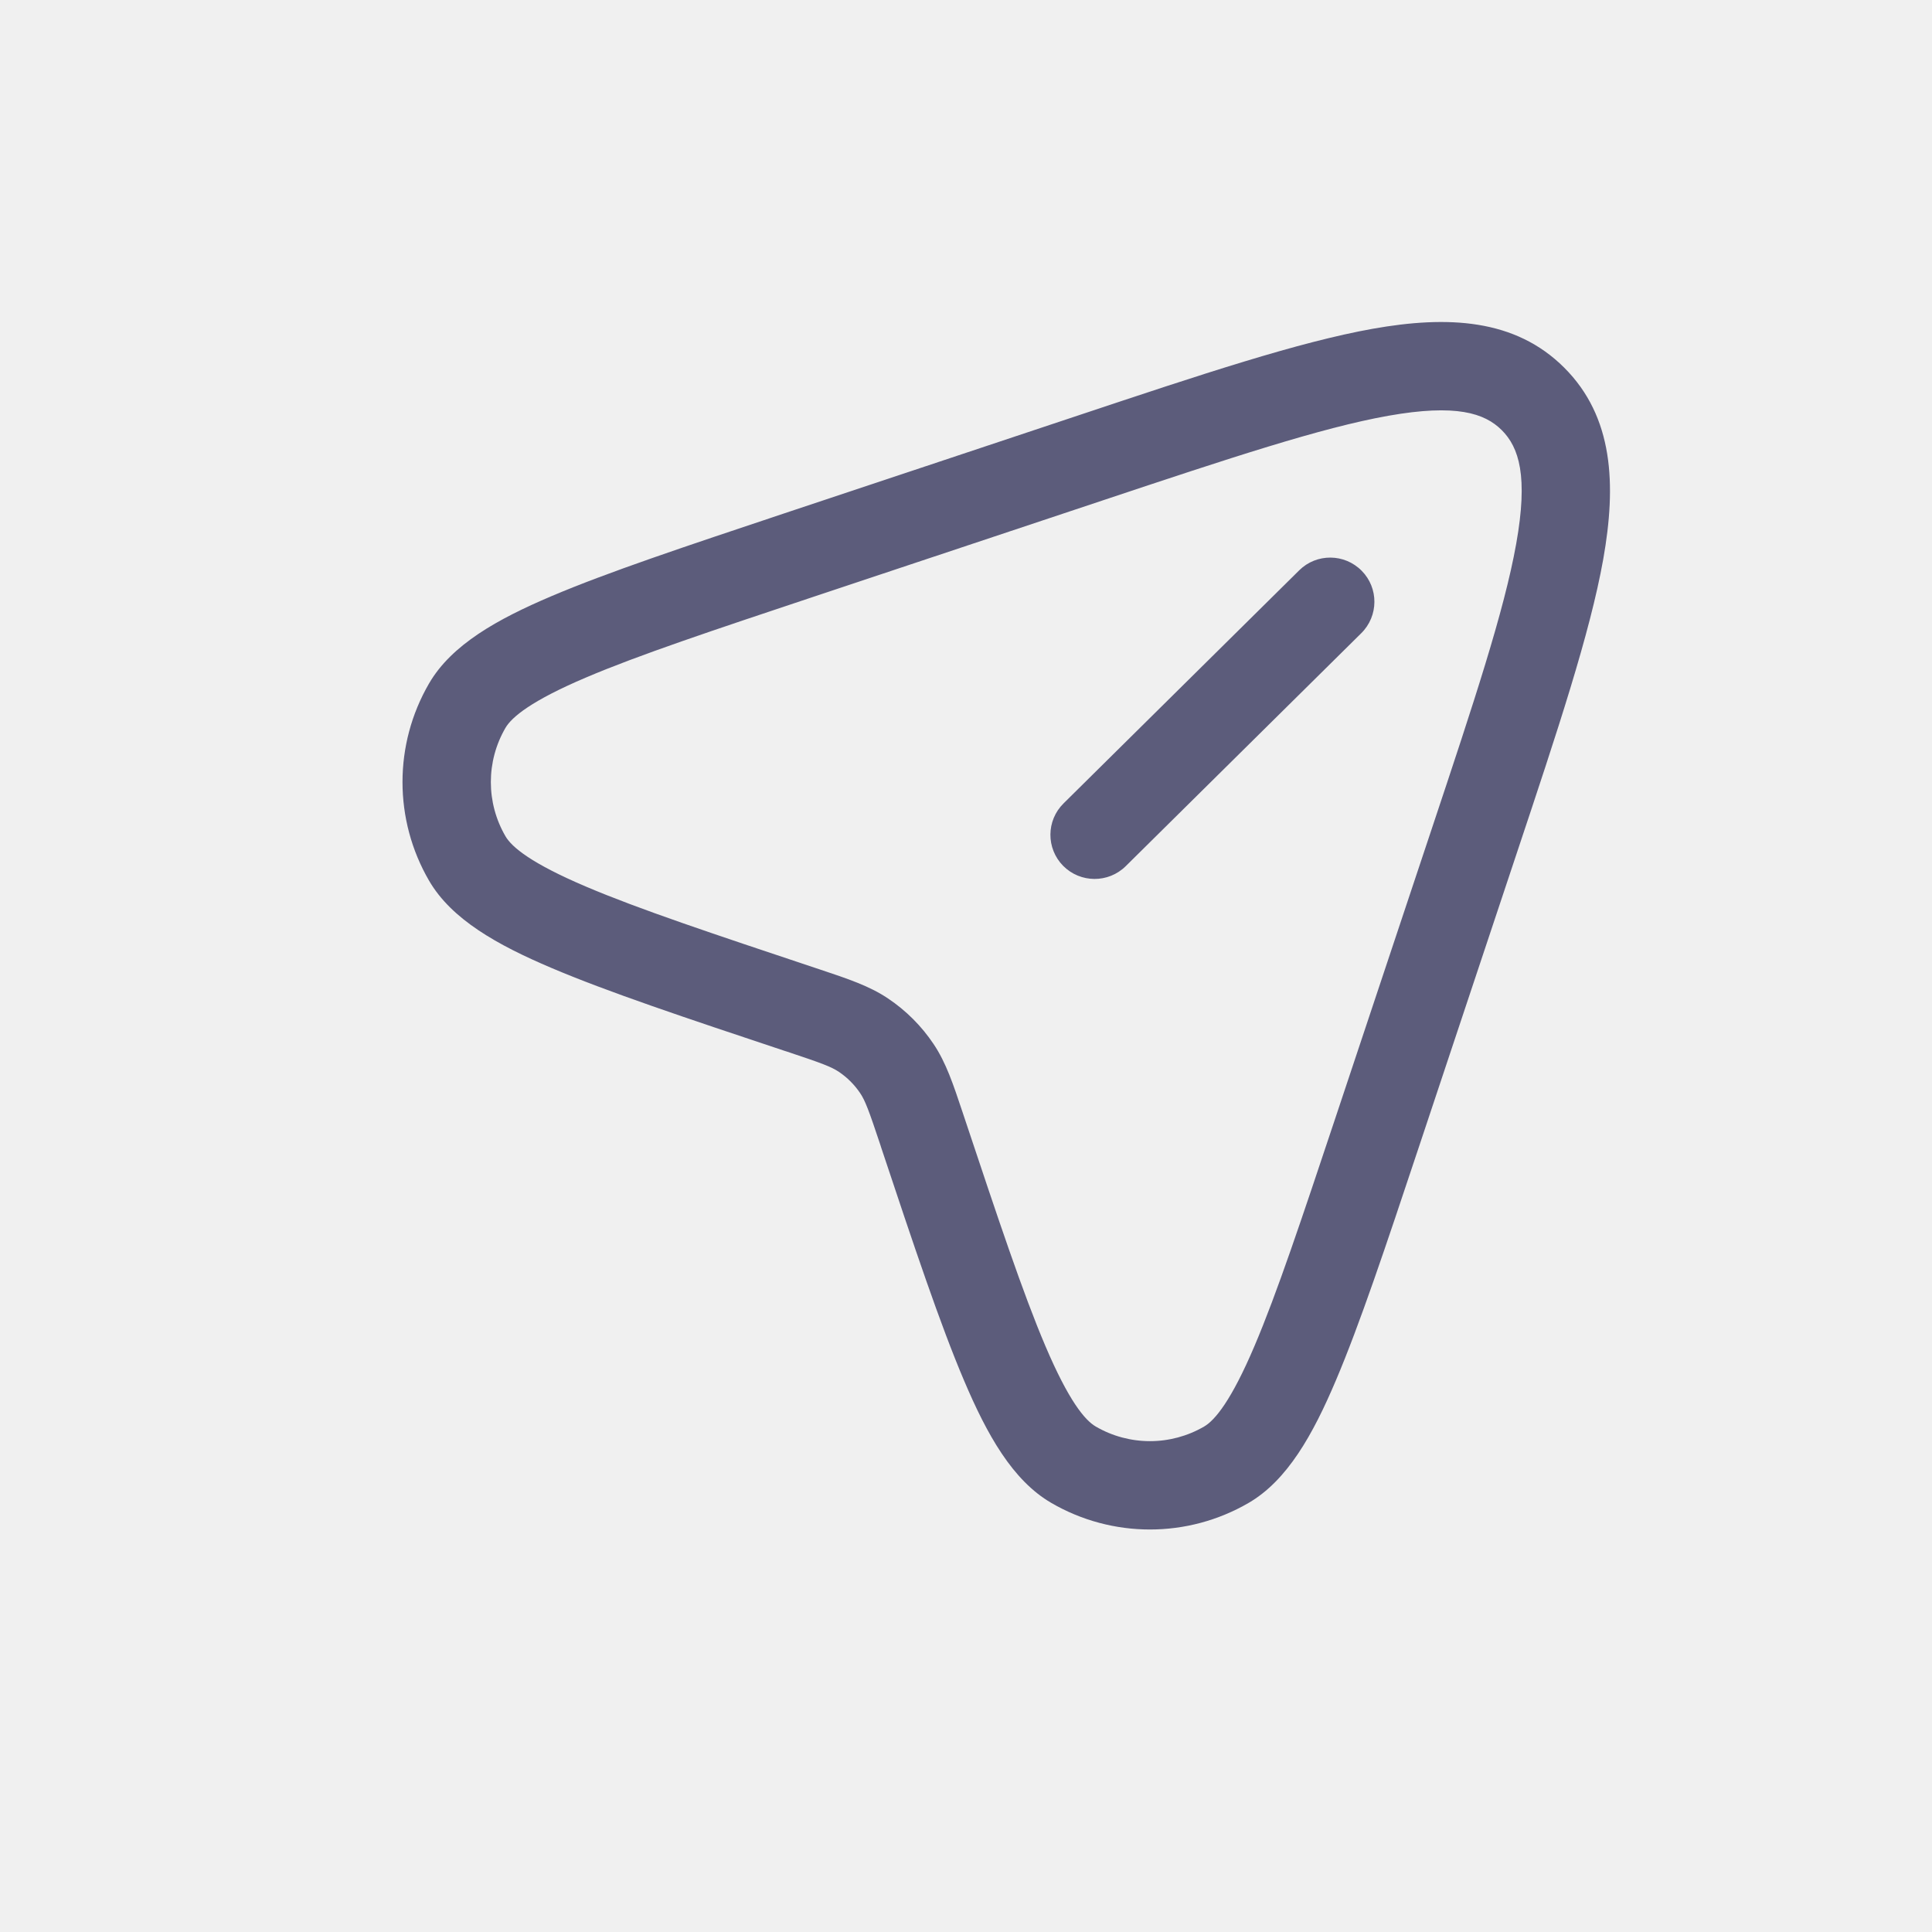
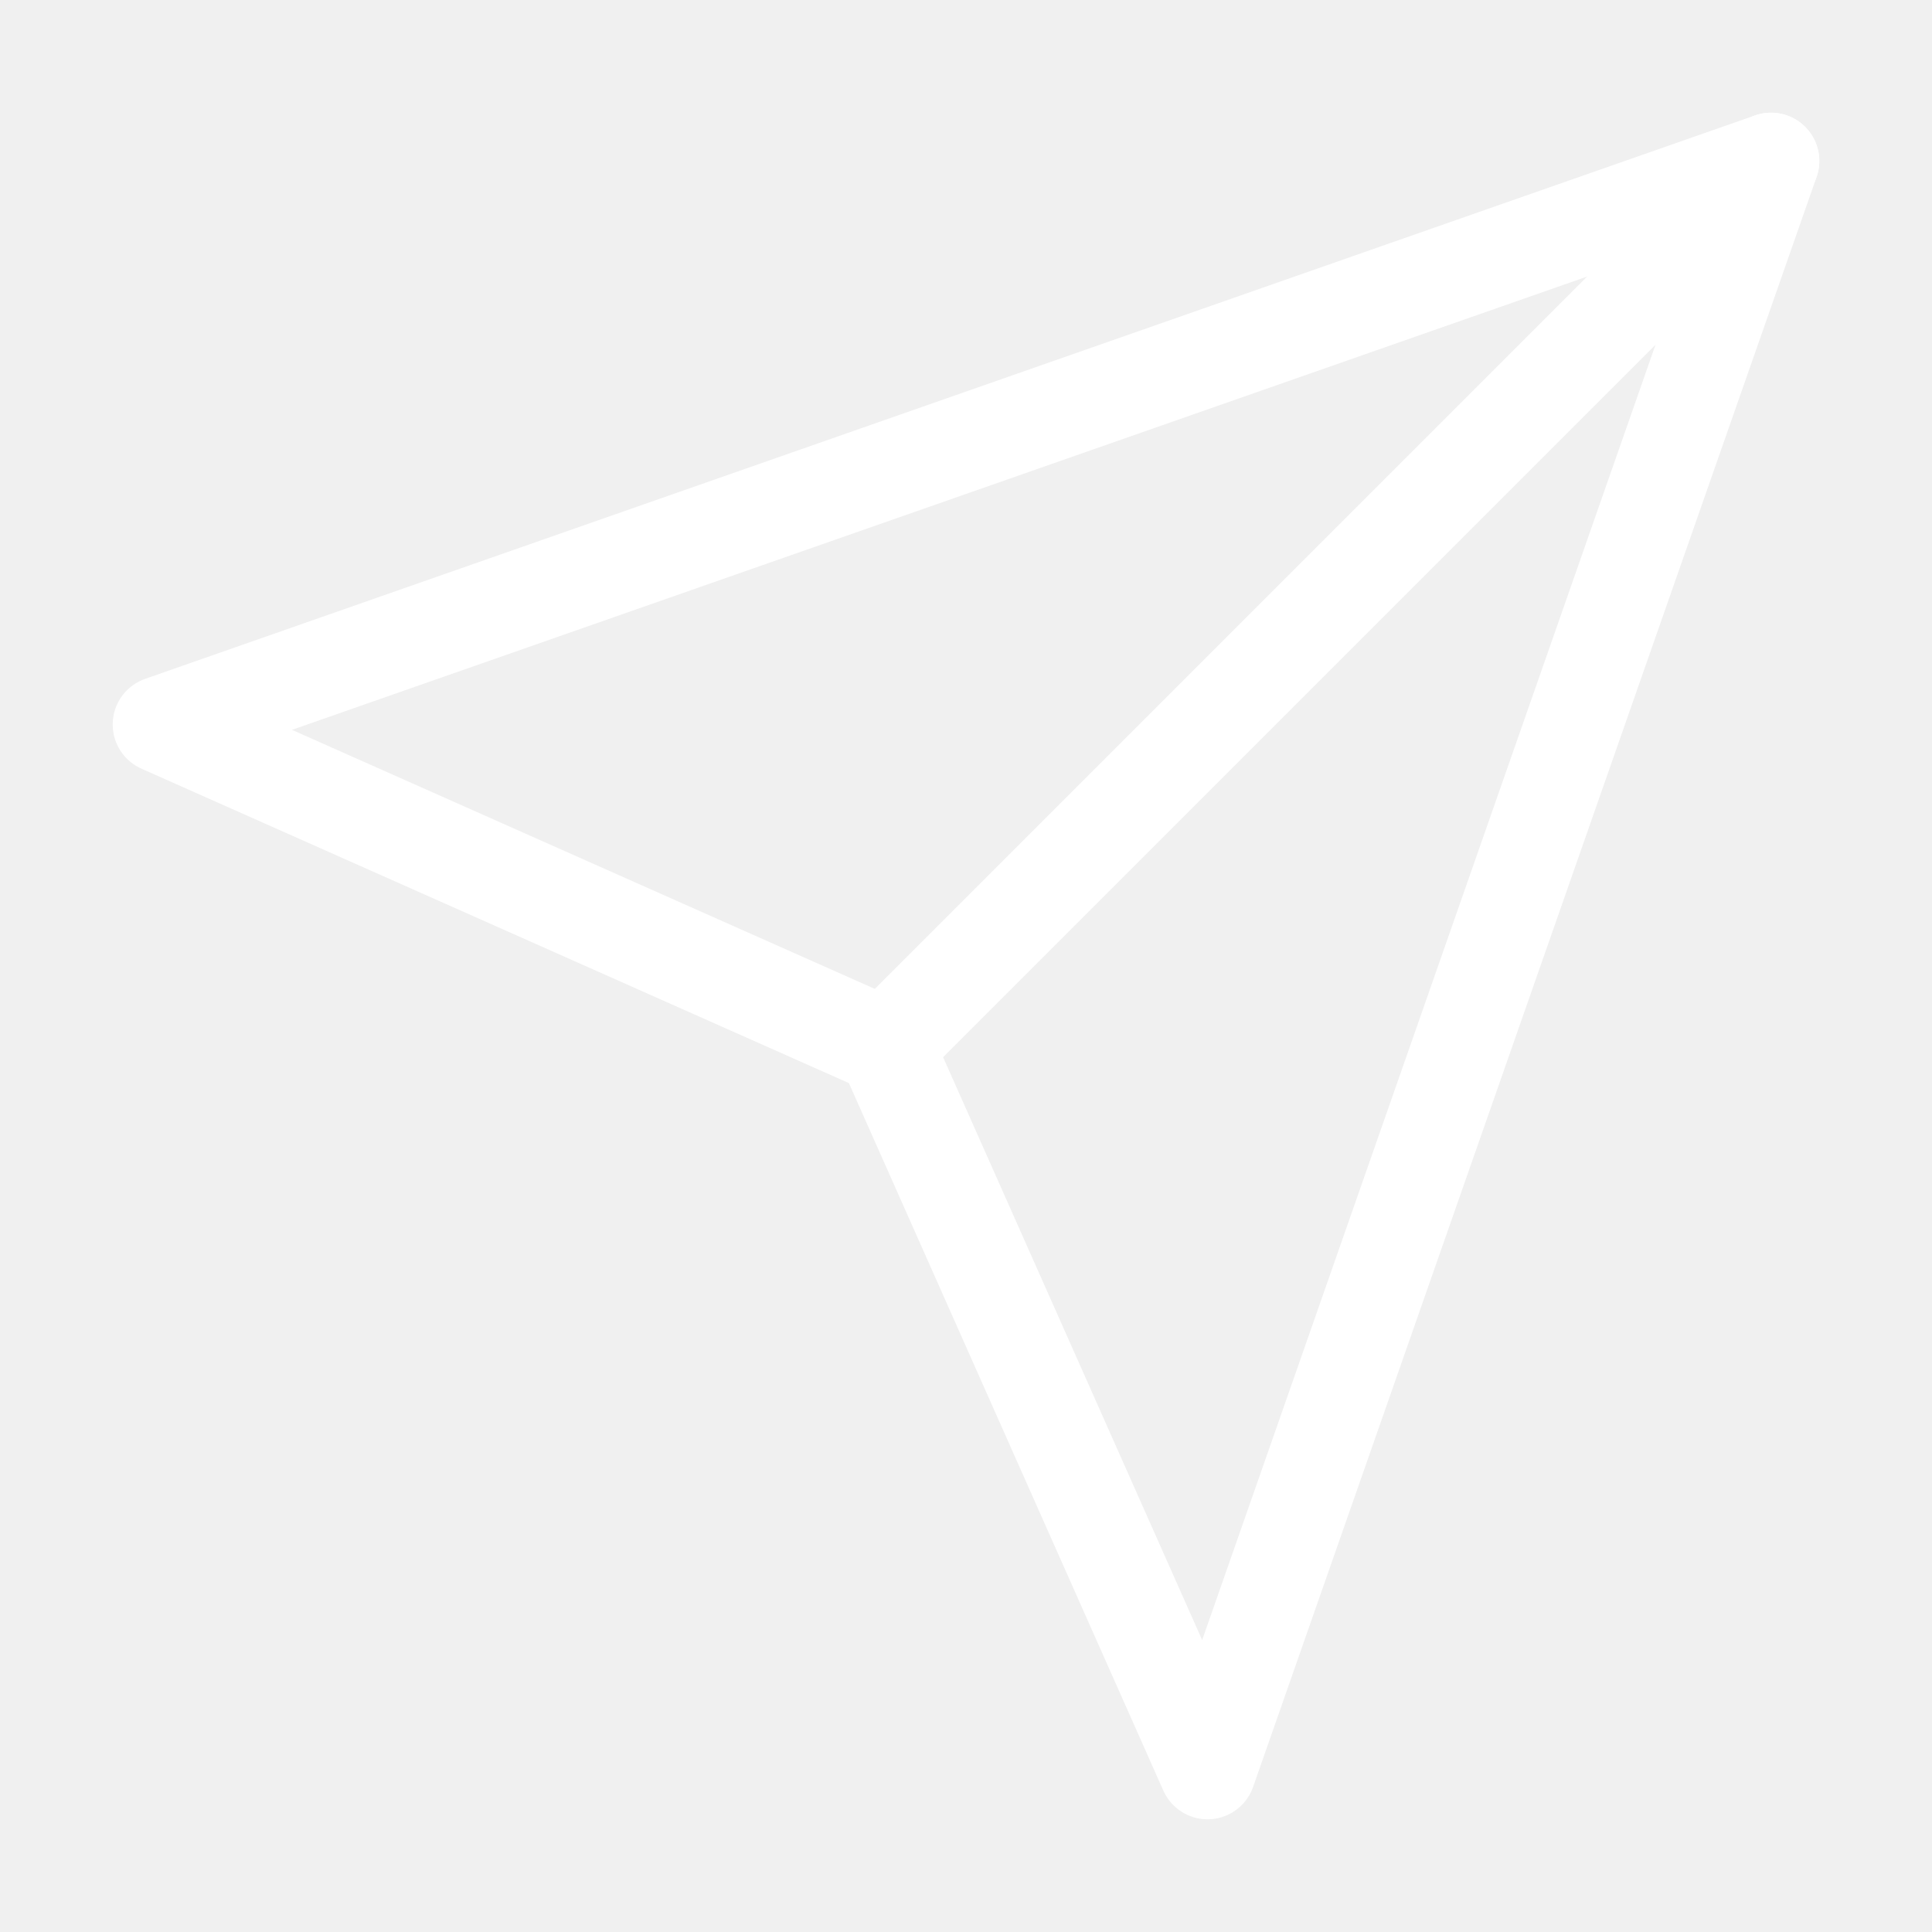
- <svg xmlns="http://www.w3.org/2000/svg" width="24" height="24" viewBox="0 0 24 24" fill="none">
-   <path fill-rule="evenodd" clip-rule="evenodd" d="M17.245 5.165C16.41 5.314 15.283 5.688 13.702 6.215L10.122 7.408C8.851 7.832 7.93 8.139 7.28 8.416C6.6 8.705 6.358 8.907 6.279 9.042C6.037 9.458 6.037 9.972 6.279 10.388C6.358 10.524 6.6 10.725 7.28 11.014C7.93 11.291 8.851 11.598 10.122 12.022C10.143 12.029 10.162 12.036 10.182 12.042C10.529 12.158 10.799 12.247 11.031 12.403C11.255 12.553 11.447 12.745 11.597 12.969C11.753 13.201 11.842 13.471 11.958 13.818C11.964 13.838 11.971 13.857 11.978 13.878C12.402 15.149 12.709 16.07 12.986 16.72C13.275 17.4 13.476 17.642 13.612 17.721C14.028 17.963 14.542 17.963 14.958 17.721C15.093 17.642 15.295 17.4 15.584 16.72C15.861 16.07 16.168 15.149 16.592 13.878L17.785 10.298C18.312 8.717 18.686 7.59 18.835 6.754C18.985 5.915 18.87 5.558 18.656 5.344C18.442 5.13 18.085 5.016 17.245 5.165ZM17.053 4.084C17.983 3.919 18.821 3.957 19.432 4.568C20.043 5.179 20.081 6.017 19.916 6.947C19.751 7.871 19.35 9.074 18.842 10.598L17.625 14.251C17.212 15.491 16.89 16.454 16.594 17.15C16.309 17.822 15.992 18.39 15.51 18.67C14.753 19.11 13.817 19.11 13.06 18.67C12.578 18.39 12.261 17.822 11.976 17.15C11.68 16.454 11.358 15.491 10.945 14.251L10.937 14.225C10.792 13.79 10.748 13.673 10.685 13.579C10.615 13.475 10.525 13.385 10.421 13.315C10.327 13.252 10.21 13.208 9.775 13.063L9.749 13.055C8.509 12.642 7.546 12.32 6.85 12.024C6.179 11.739 5.61 11.422 5.33 10.94C4.89 10.183 4.89 9.247 5.33 8.49C5.61 8.008 6.179 7.691 6.85 7.406C7.546 7.11 8.509 6.789 9.749 6.375L13.402 5.158C14.926 4.65 16.129 4.249 17.053 4.084ZM16.915 7.09C17.128 7.305 17.126 7.652 16.91 7.866L13.984 10.76C13.768 10.973 13.421 10.971 13.207 10.756C12.994 10.54 12.996 10.193 13.212 9.98L16.139 7.085C16.354 6.872 16.702 6.874 16.915 7.09Z" fill="#5C5C7B" />
+ <svg xmlns="http://www.w3.org/2000/svg" width="5" height="5" viewBox="0 0 24 24" fill="none" stroke="#fff" stroke-width="1.2" stroke-linecap="round" stroke-linejoin="round" class="lucide lucide-send">
+   <path d="m22 2-7 20-4-9-9-4Z" />
+   <path d="M22 2 11 13" />
</svg>
